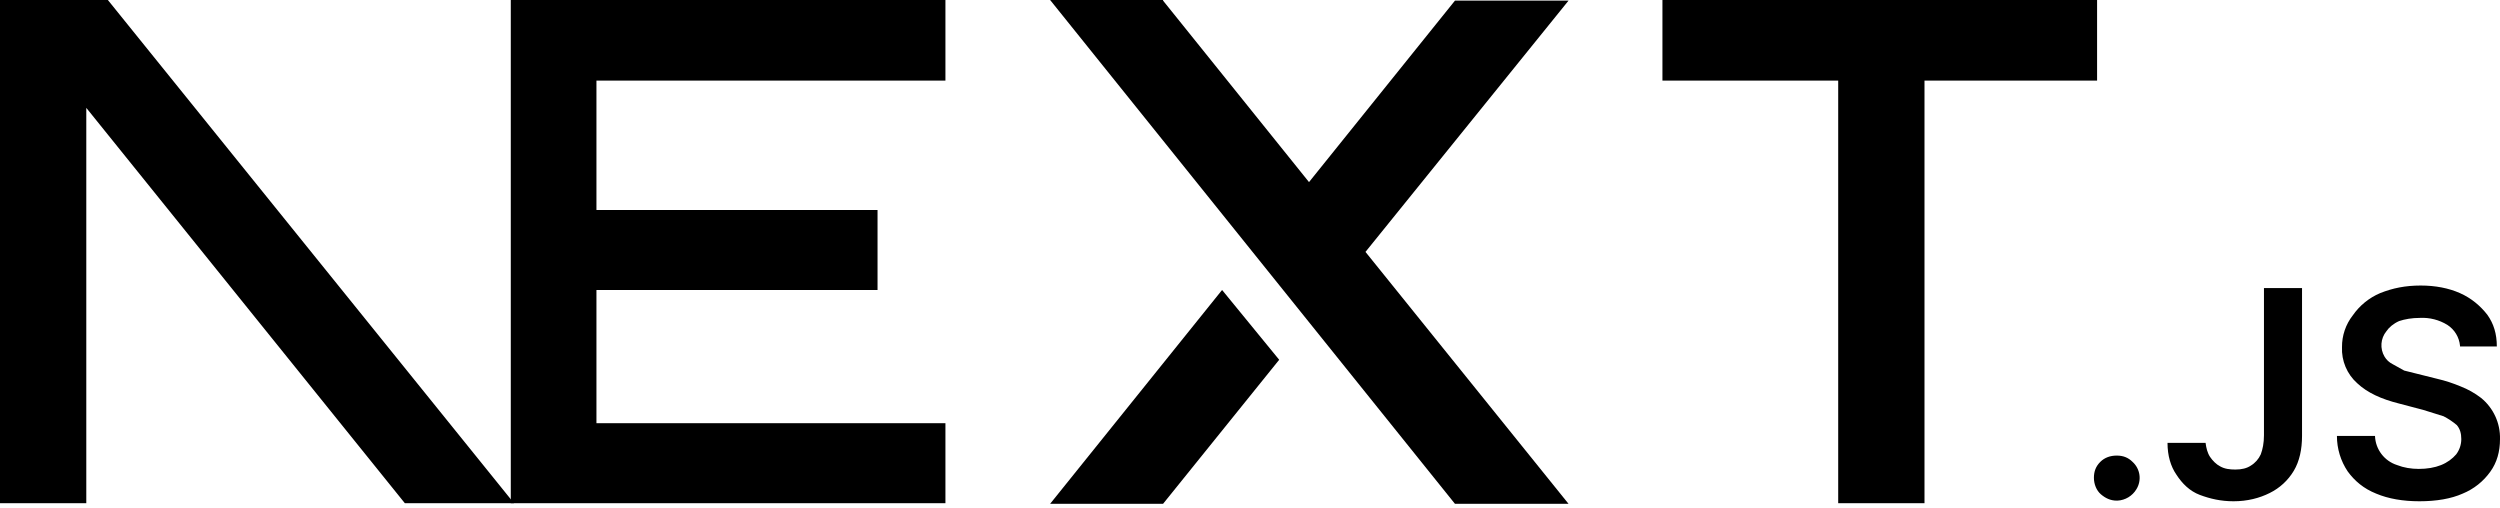
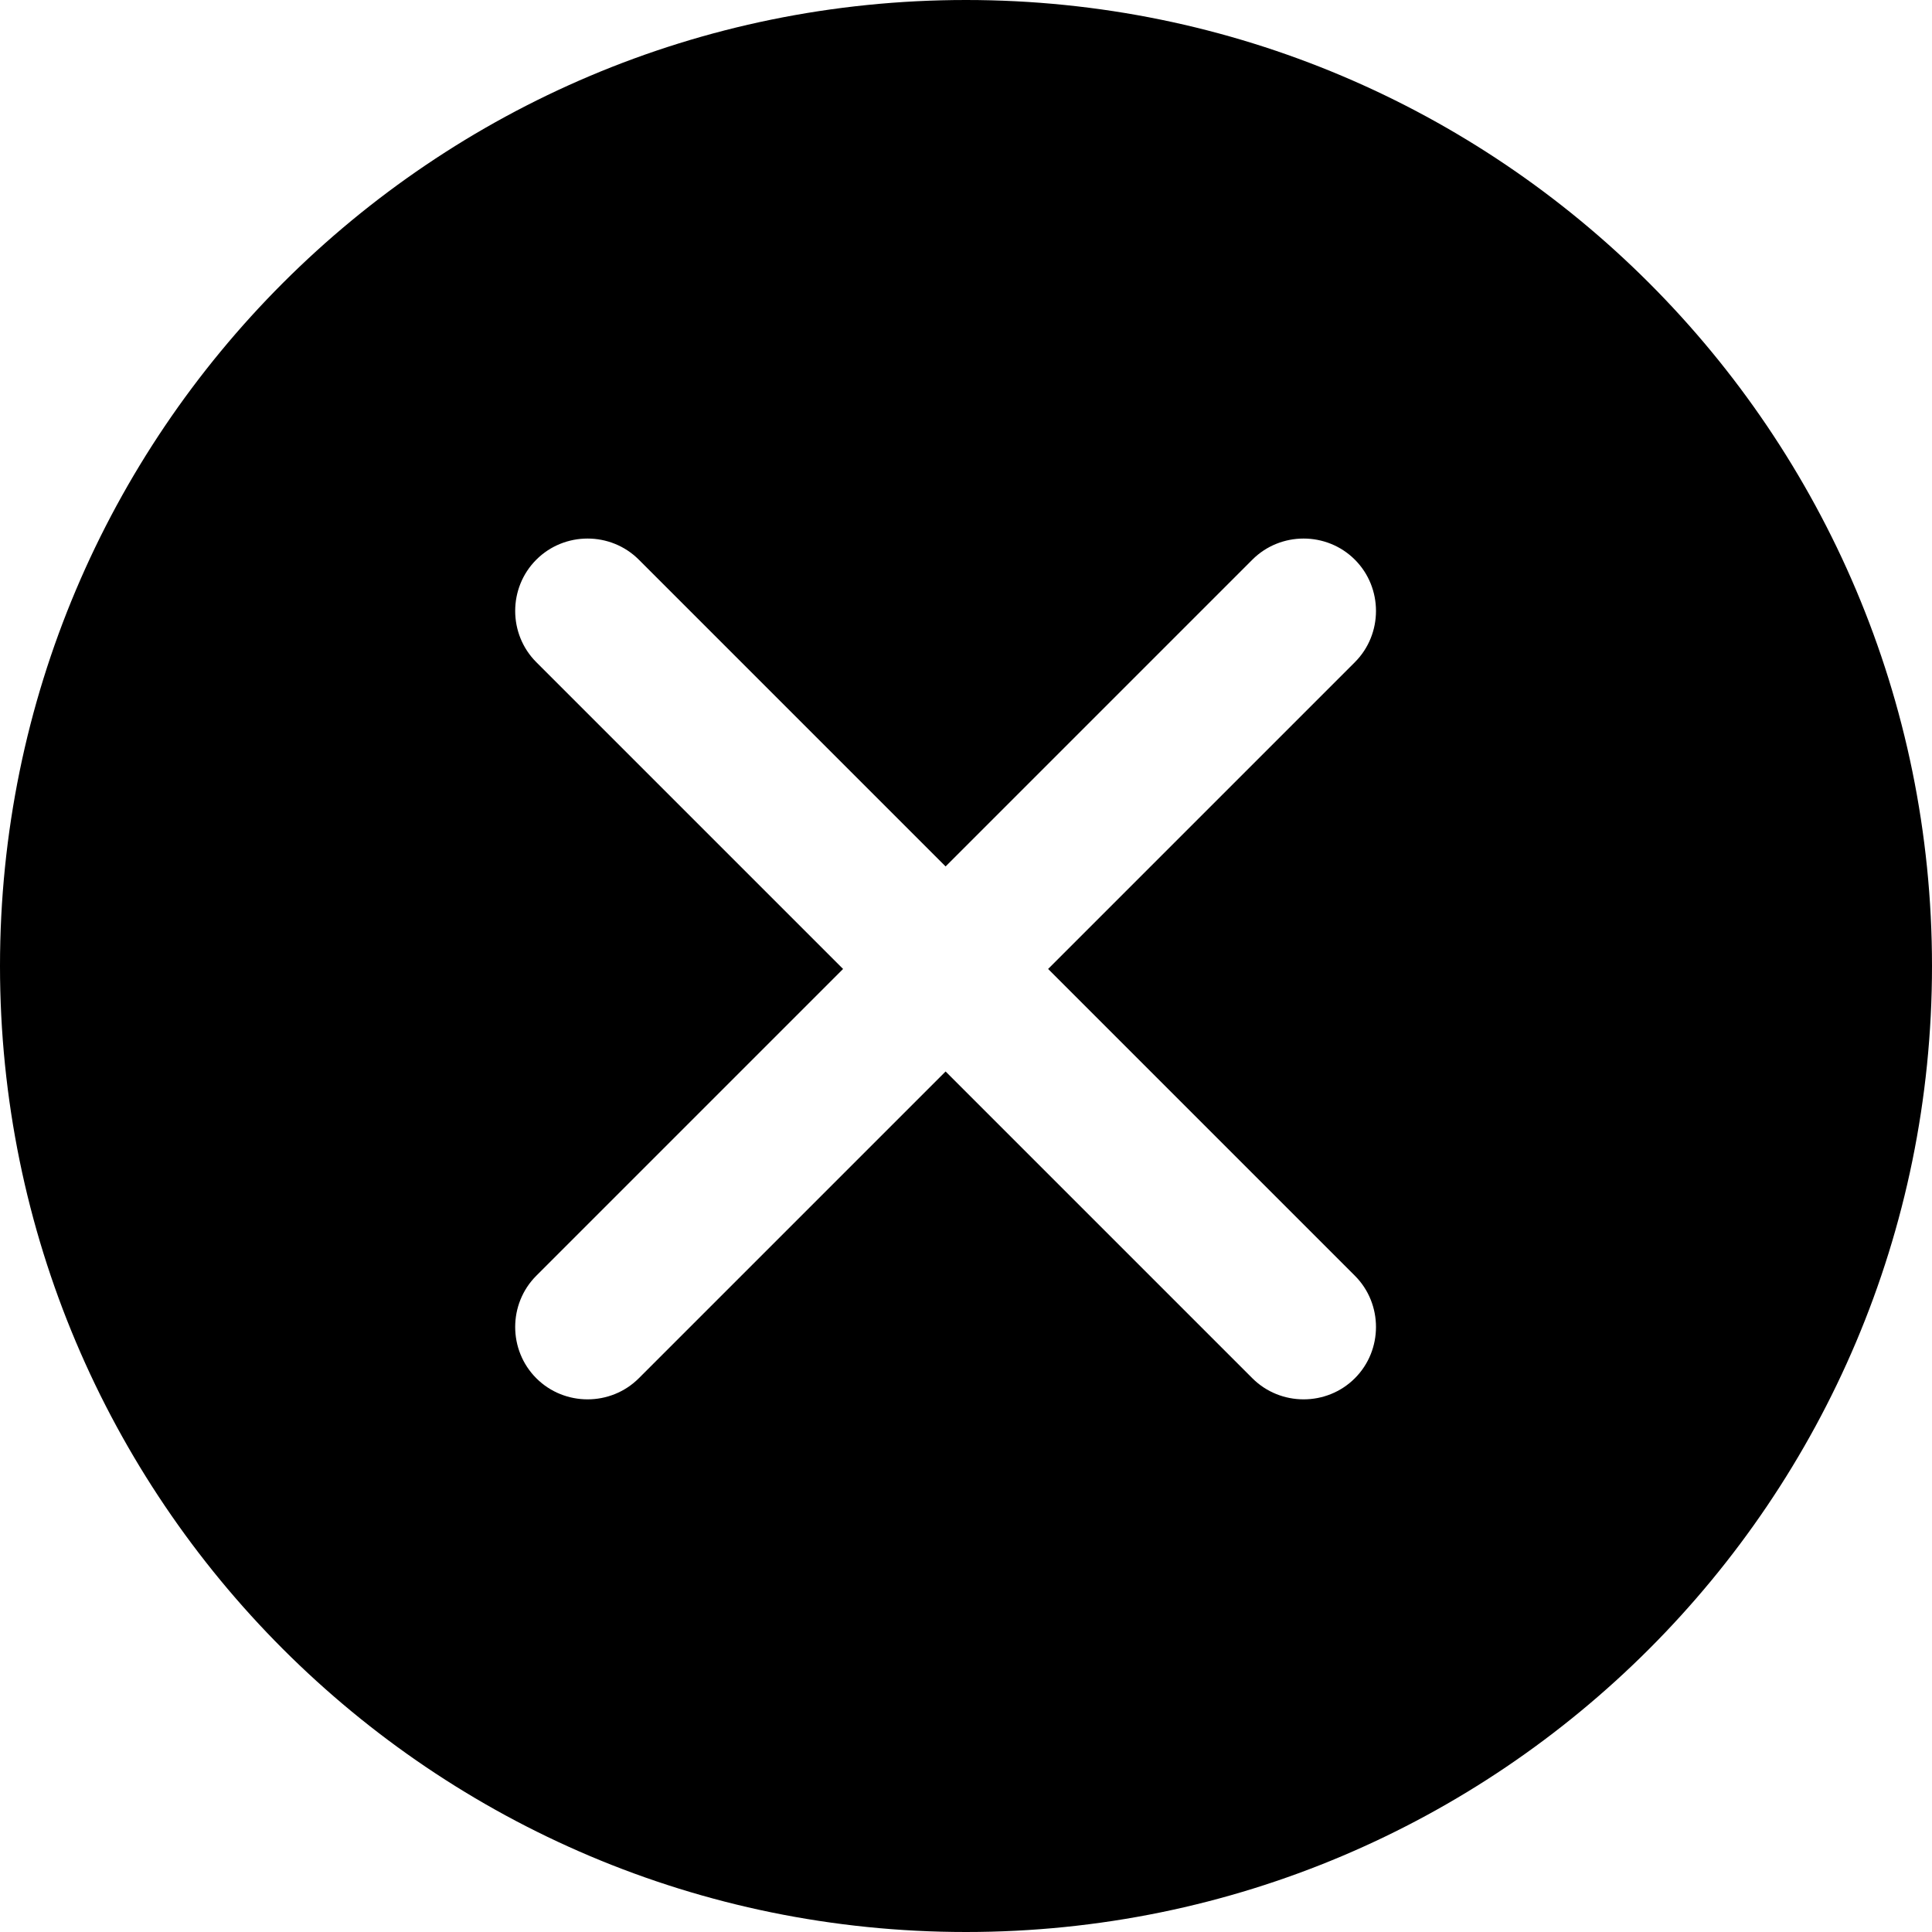
- <svg xmlns="http://www.w3.org/2000/svg" fill="none" viewBox="0 0 394 80">
-   <path fill="#000" d="M262 0h68.5v12.7h-27.2v66.6h-13.6V12.7H262V0ZM149 0v12.7H94v20.4h44.3v12.6H94v21h55v12.6H80.5V0h68.7zm34.3 0h-17.8l63.8 79.4h17.9l-32-39.7 32-39.6h-17.9l-23 28.6-23-28.6zm18.3 56.7-9-11-27.1 33.7h17.8l18.3-22.7z" />
-   <path fill="#000" d="M81 79.3 17 0H0v79.3h13.6V17l50.2 62.3H81Zm252.6-.4c-1 0-1.8-.4-2.5-1s-1.1-1.6-1.1-2.6.3-1.8 1-2.5 1.6-1 2.6-1 1.8.3 2.5 1a3.4 3.4 0 0 1 .6 4.3 3.7 3.7 0 0 1-3 1.8zm23.2-33.5h6v23.3c0 2.1-.4 4-1.3 5.5a9.1 9.1 0 0 1-3.8 3.5c-1.6.8-3.5 1.3-5.7 1.3-2 0-3.7-.4-5.3-1s-2.8-1.8-3.7-3.2c-.9-1.3-1.4-3-1.4-5h6c.1.8.3 1.6.7 2.2s1 1.2 1.6 1.5c.7.4 1.5.5 2.4.5 1 0 1.8-.2 2.4-.6a4 4 0 0 0 1.6-1.8c.3-.8.5-1.8.5-3V45.5zm30.9 9.1a4.4 4.4 0 0 0-2-3.3 7.5 7.5 0 0 0-4.3-1.1c-1.3 0-2.4.2-3.3.5-.9.4-1.6 1-2 1.6a3.5 3.5 0 0 0-.3 4c.3.5.7.9 1.3 1.2l1.8 1 2 .5 3.2.8c1.3.3 2.5.7 3.7 1.2a13 13 0 0 1 3.2 1.8 8.1 8.1 0 0 1 3 6.5c0 2-.5 3.7-1.5 5.1a10 10 0 0 1-4.4 3.5c-1.8.8-4.1 1.2-6.8 1.2-2.6 0-4.9-.4-6.8-1.2-2-.8-3.4-2-4.5-3.5a10 10 0 0 1-1.7-5.6h6a5 5 0 0 0 3.5 4.6c1 .4 2.2.6 3.4.6 1.3 0 2.5-.2 3.5-.6 1-.4 1.8-1 2.4-1.7a4 4 0 0 0 .8-2.4c0-.9-.2-1.6-.7-2.2a11 11 0 0 0-2.1-1.4l-3.2-1-3.8-1c-2.8-.7-5-1.7-6.6-3.2a7.2 7.2 0 0 1-2.4-5.7 8 8 0 0 1 1.7-5 10 10 0 0 1 4.3-3.5c2-.8 4-1.2 6.4-1.2 2.3 0 4.4.4 6.2 1.2 1.8.8 3.2 2 4.3 3.4 1 1.4 1.5 3 1.5 5h-5.8z" />
+ <svg xmlns="http://www.w3.org/2000/svg" viewBox="0 0 128 128" fill="none">
+   <path fill-rule="evenodd" clip-rule="evenodd" d="M64 128C28.655 128 0 99.345 0 64C0 28.655 28.655 0 64 0C99.345 0 128 28.655 128 64C128 99.345 99.345 128 64 128ZM42.324 91.312C40.459 93.177 37.397 93.177 35.532 91.312C33.666 89.447 33.666 86.385 35.532 84.52L55.856 64.196L35.532 43.872C33.666 42.007 33.666 38.945 35.532 37.08C37.397 35.214 40.459 35.214 42.324 37.08L62.648 57.404L82.972 37.08C84.837 35.214 87.899 35.214 89.764 37.08C91.629 38.945 91.629 42.007 89.764 43.872L69.44 64.196L89.764 84.52C91.629 86.385 91.629 89.447 89.764 91.312C87.899 93.177 84.837 93.177 82.972 91.312L62.648 70.988L42.324 91.312Z" fill="#000" />
</svg>
